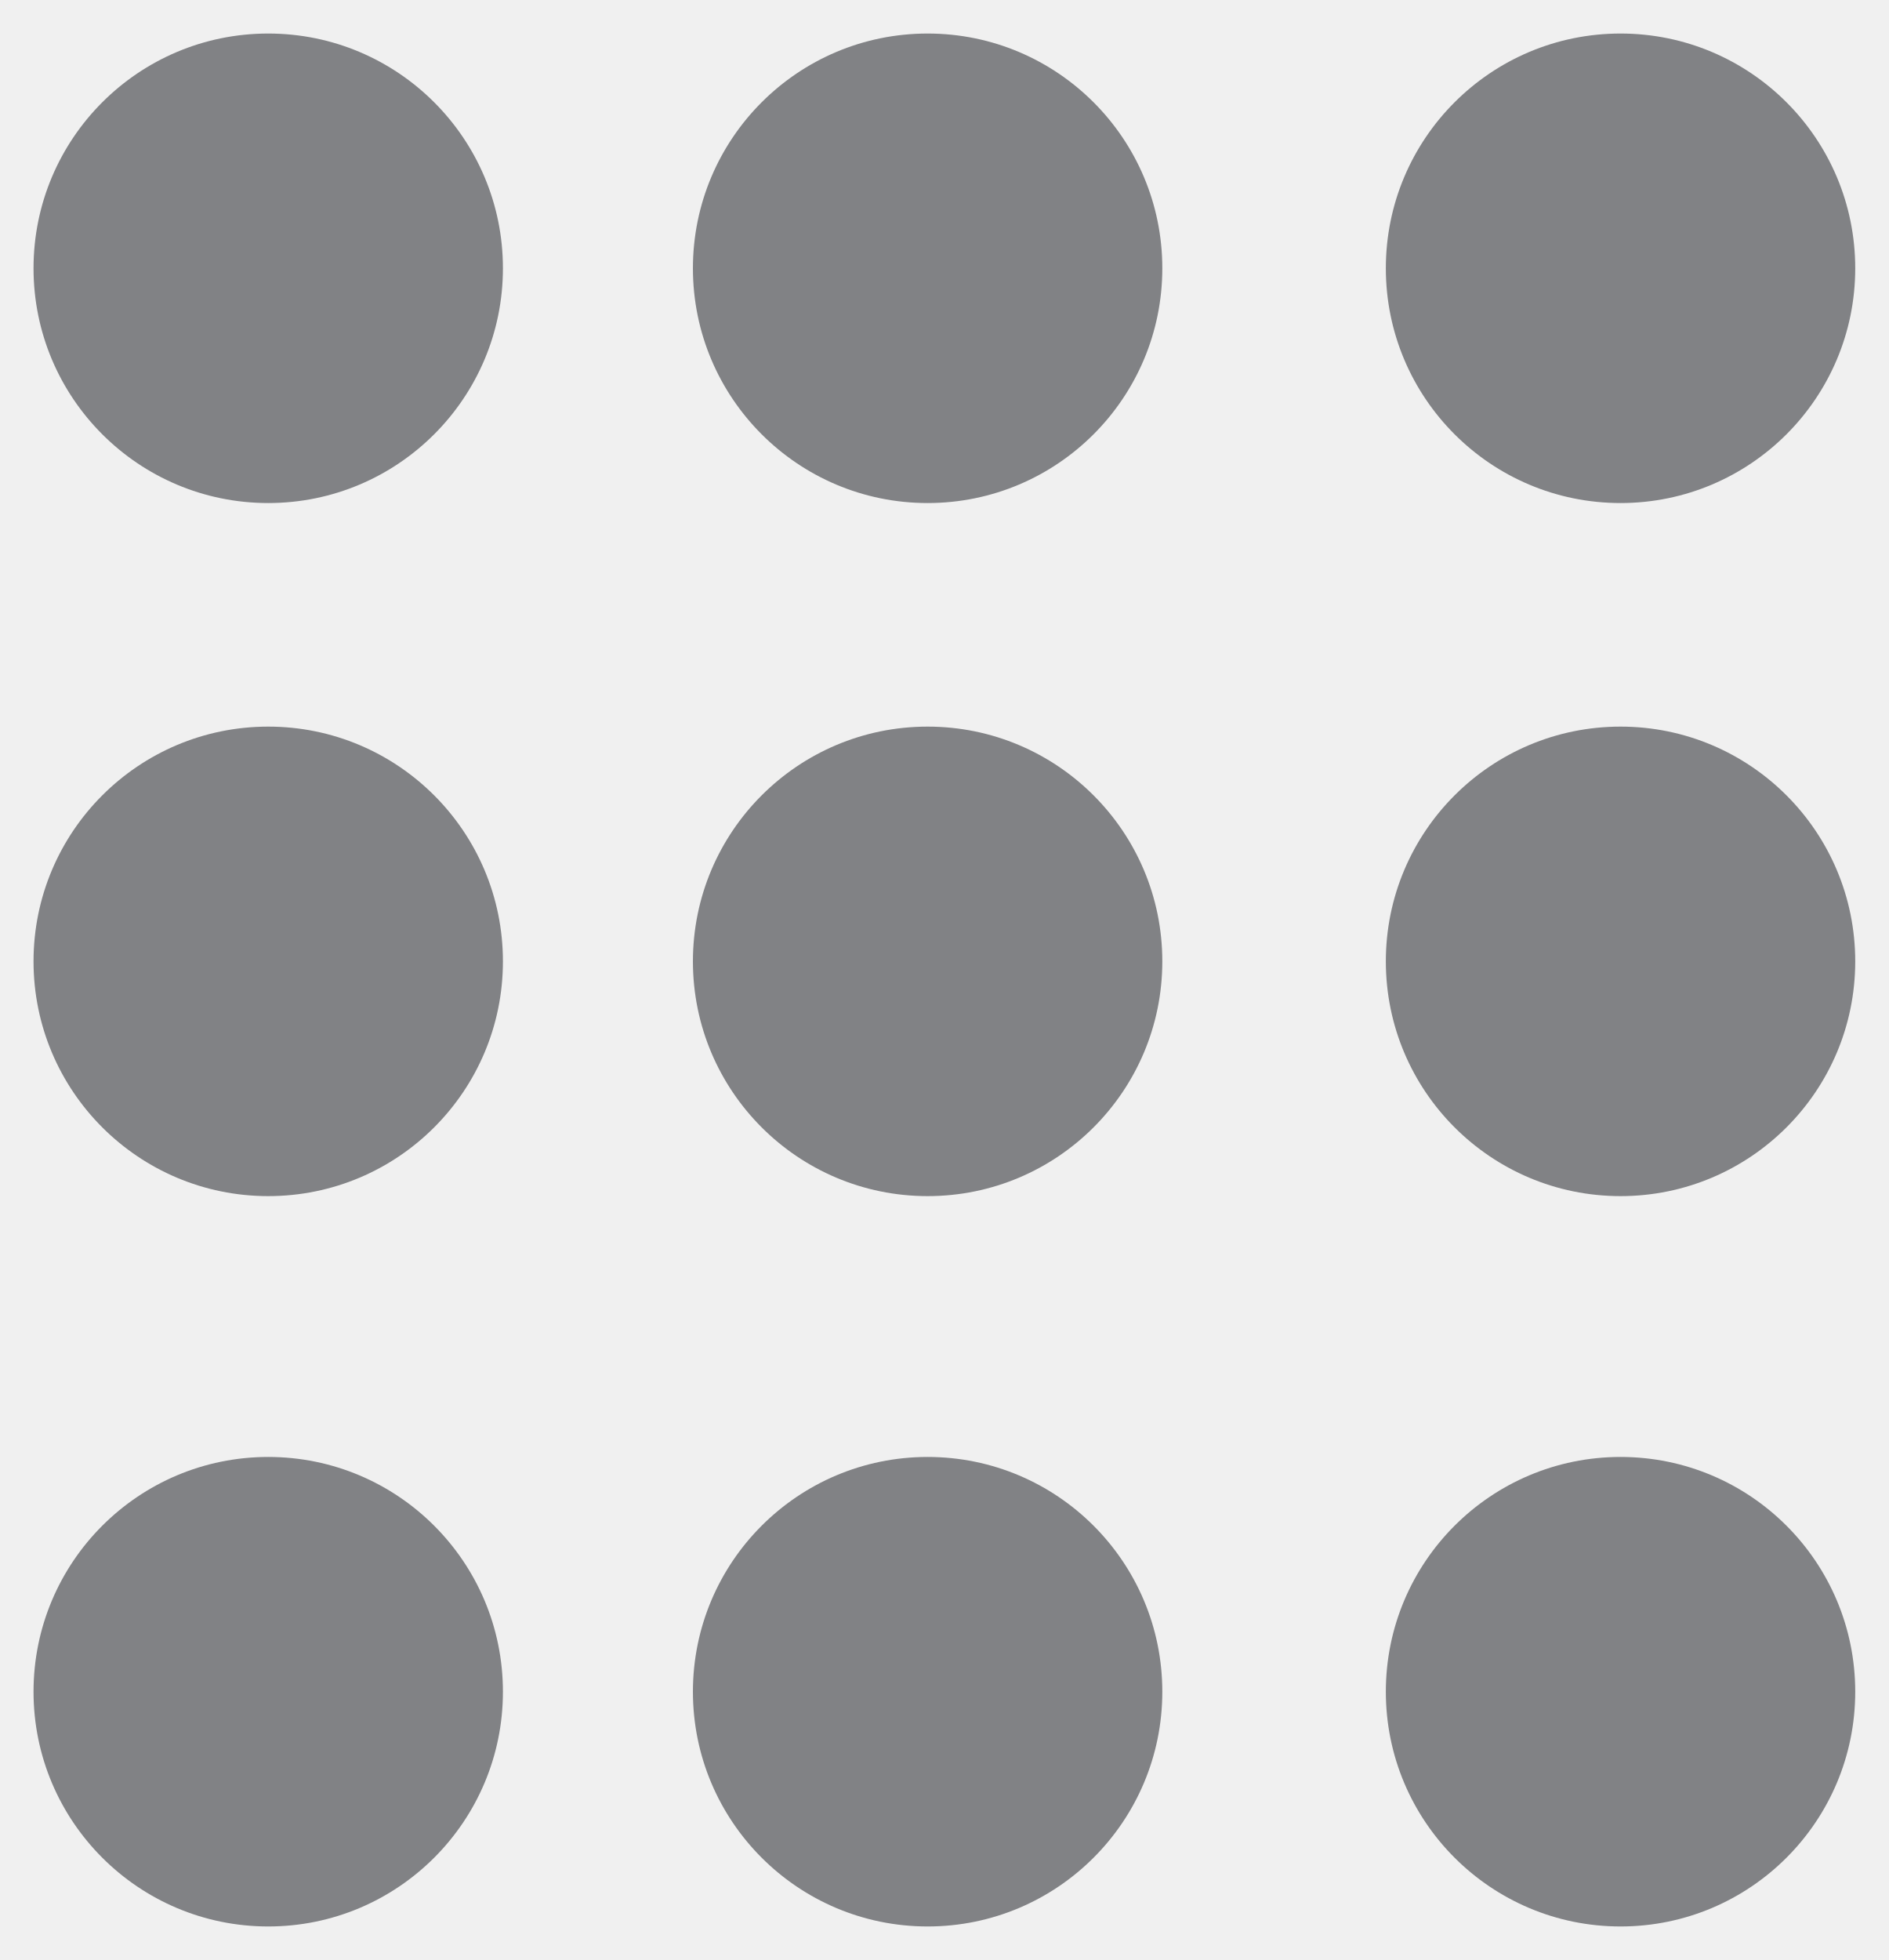
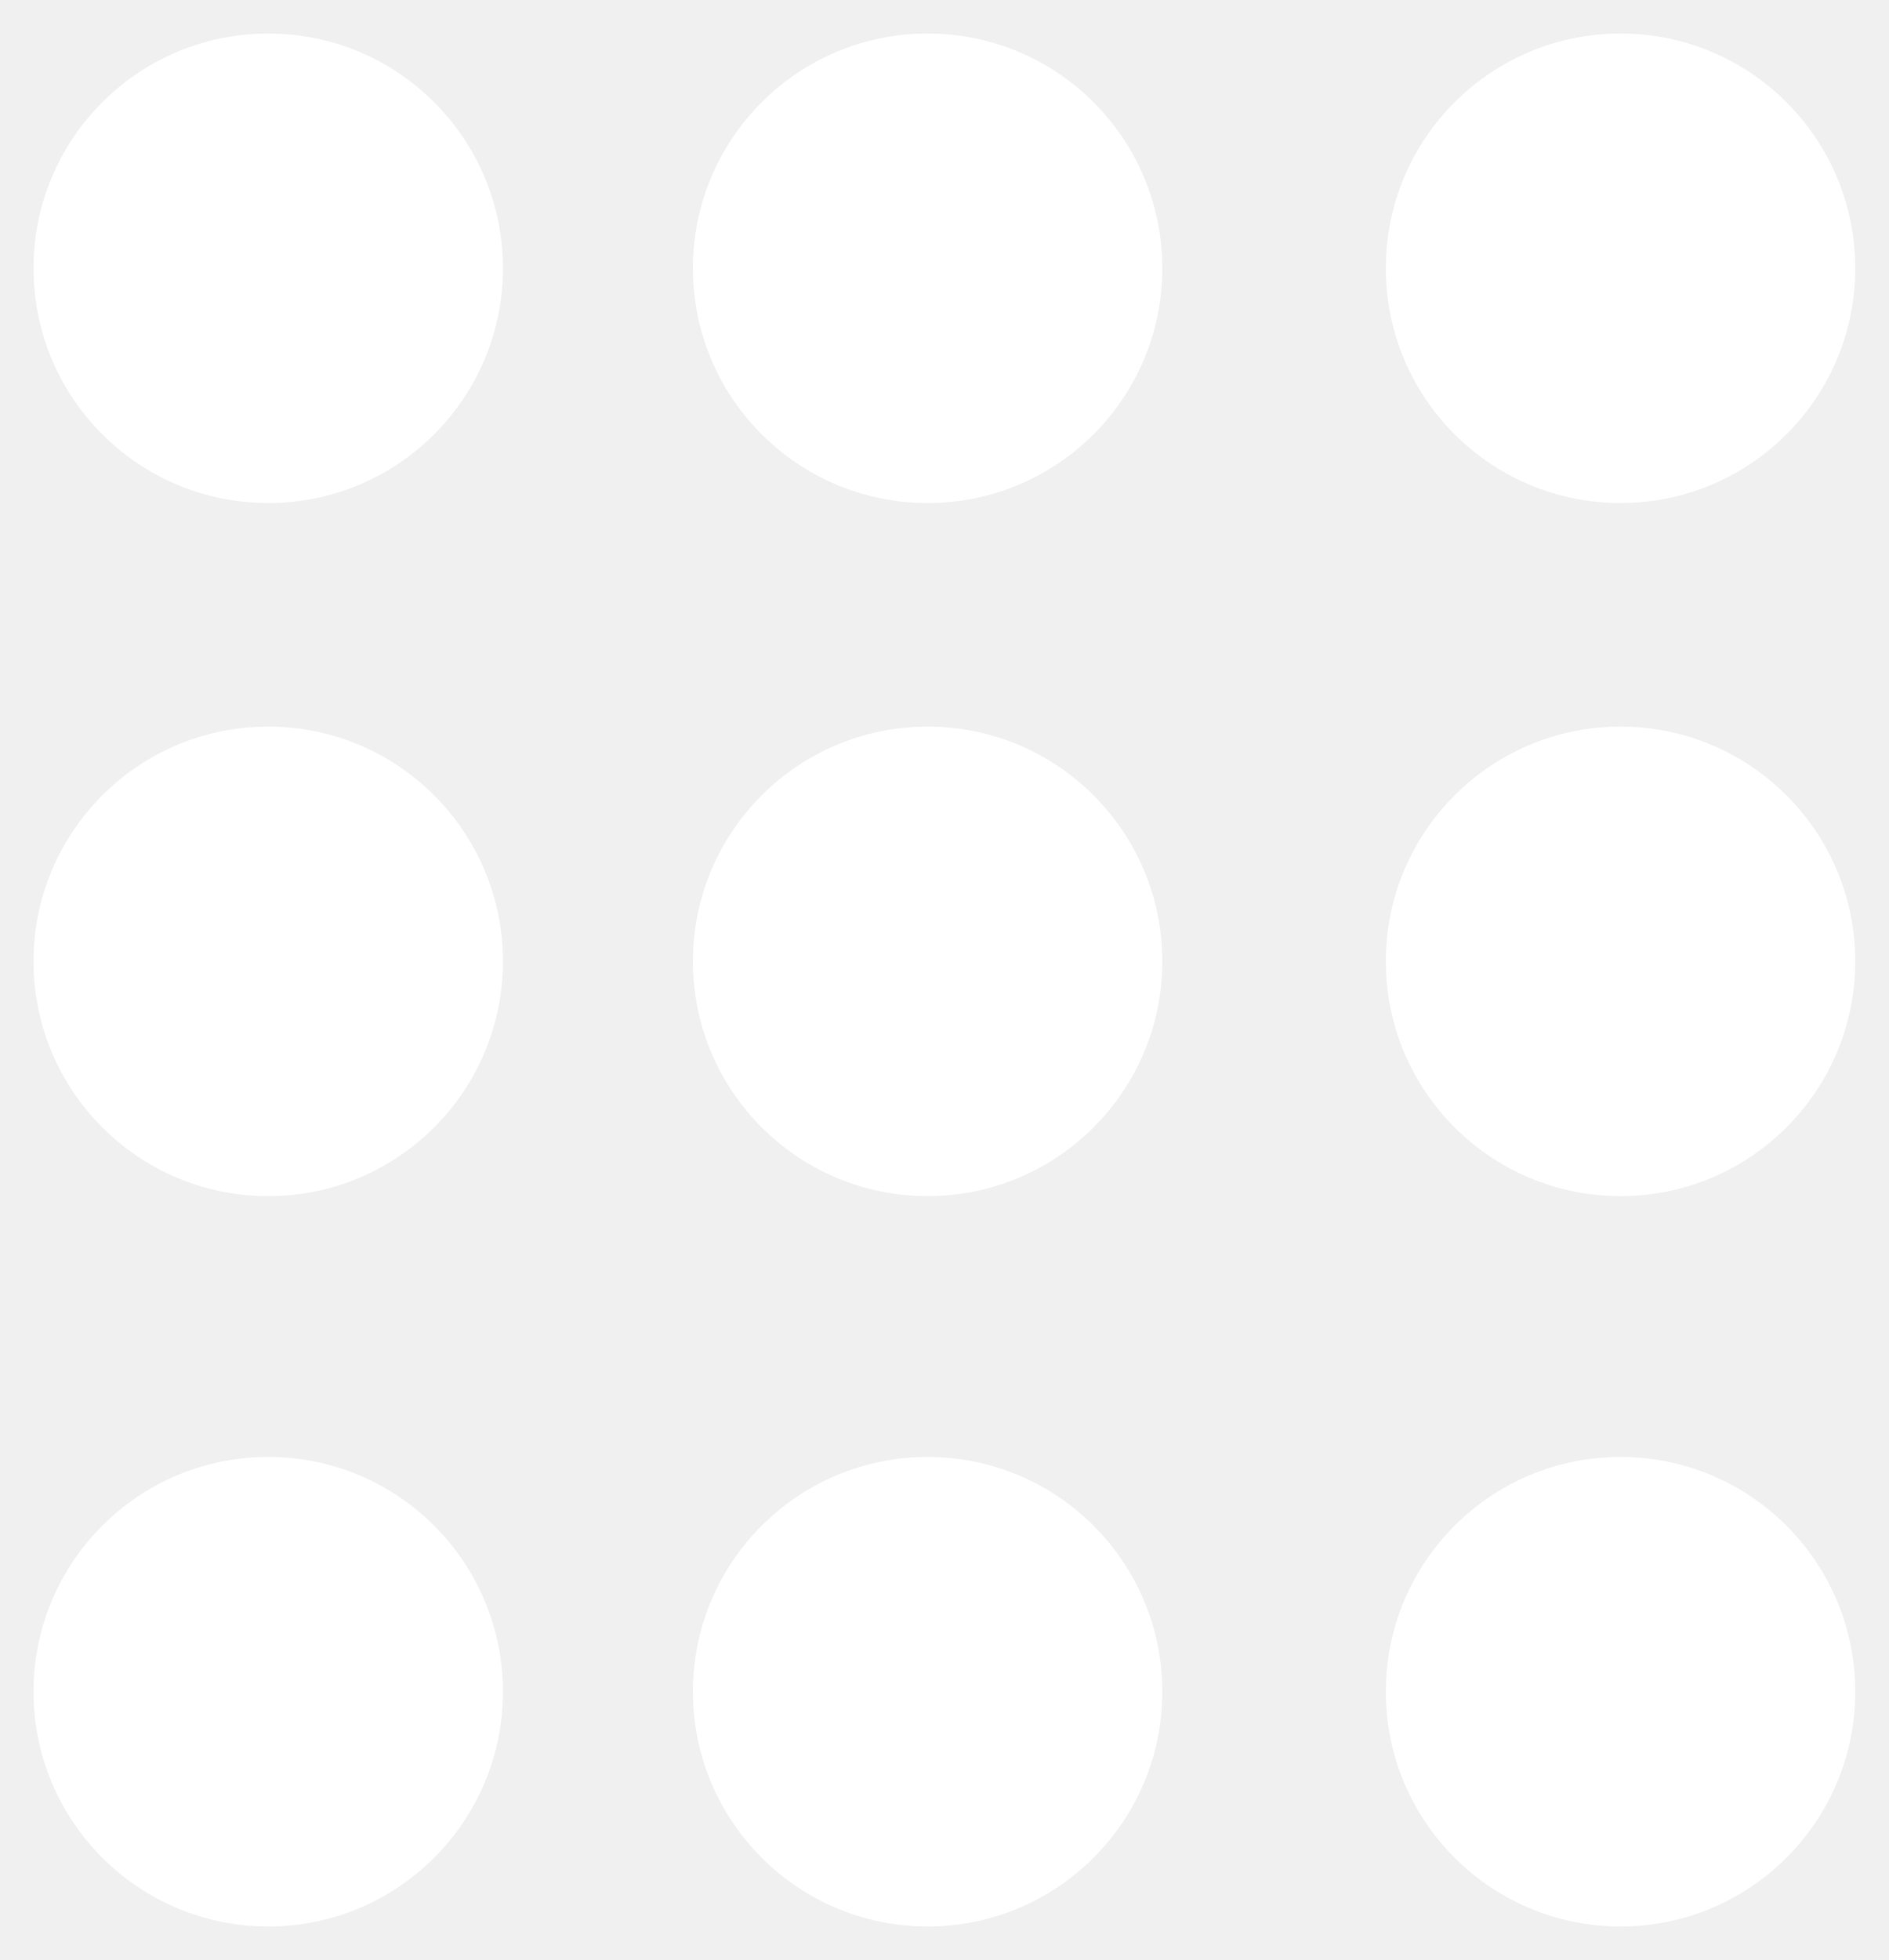
<svg xmlns="http://www.w3.org/2000/svg" version="1.1" id="Layer_1" x="0px" y="0px" viewBox="0 0 50.7 52.6" style="enable-background:new 0 0 50.7 52.6;" xml:space="preserve">
  <style type="text/css">
- 	.st0{fill:#818285;}
+ 	.st0{fill:white;}
</style>
  <g>
    <circle class="st0" cx="7.2" cy="7.2" r="6.3" />
    <circle class="st0" cx="24.9" cy="7.2" r="6.3" />
    <circle class="st0" cx="43.5" cy="7.2" r="6.3" />
    <circle class="st0" cx="7.2" cy="25.8" r="6.3" />
    <circle class="st0" cx="24.9" cy="25.8" r="6.3" />
    <circle class="st0" cx="43.5" cy="25.8" r="6.3" />
    <circle class="st0" cx="7.2" cy="45.4" r="6.3" />
    <circle class="st0" cx="24.9" cy="45.4" r="6.3" />
    <circle class="st0" cx="43.5" cy="45.4" r="6.3" />
  </g>
</svg>
